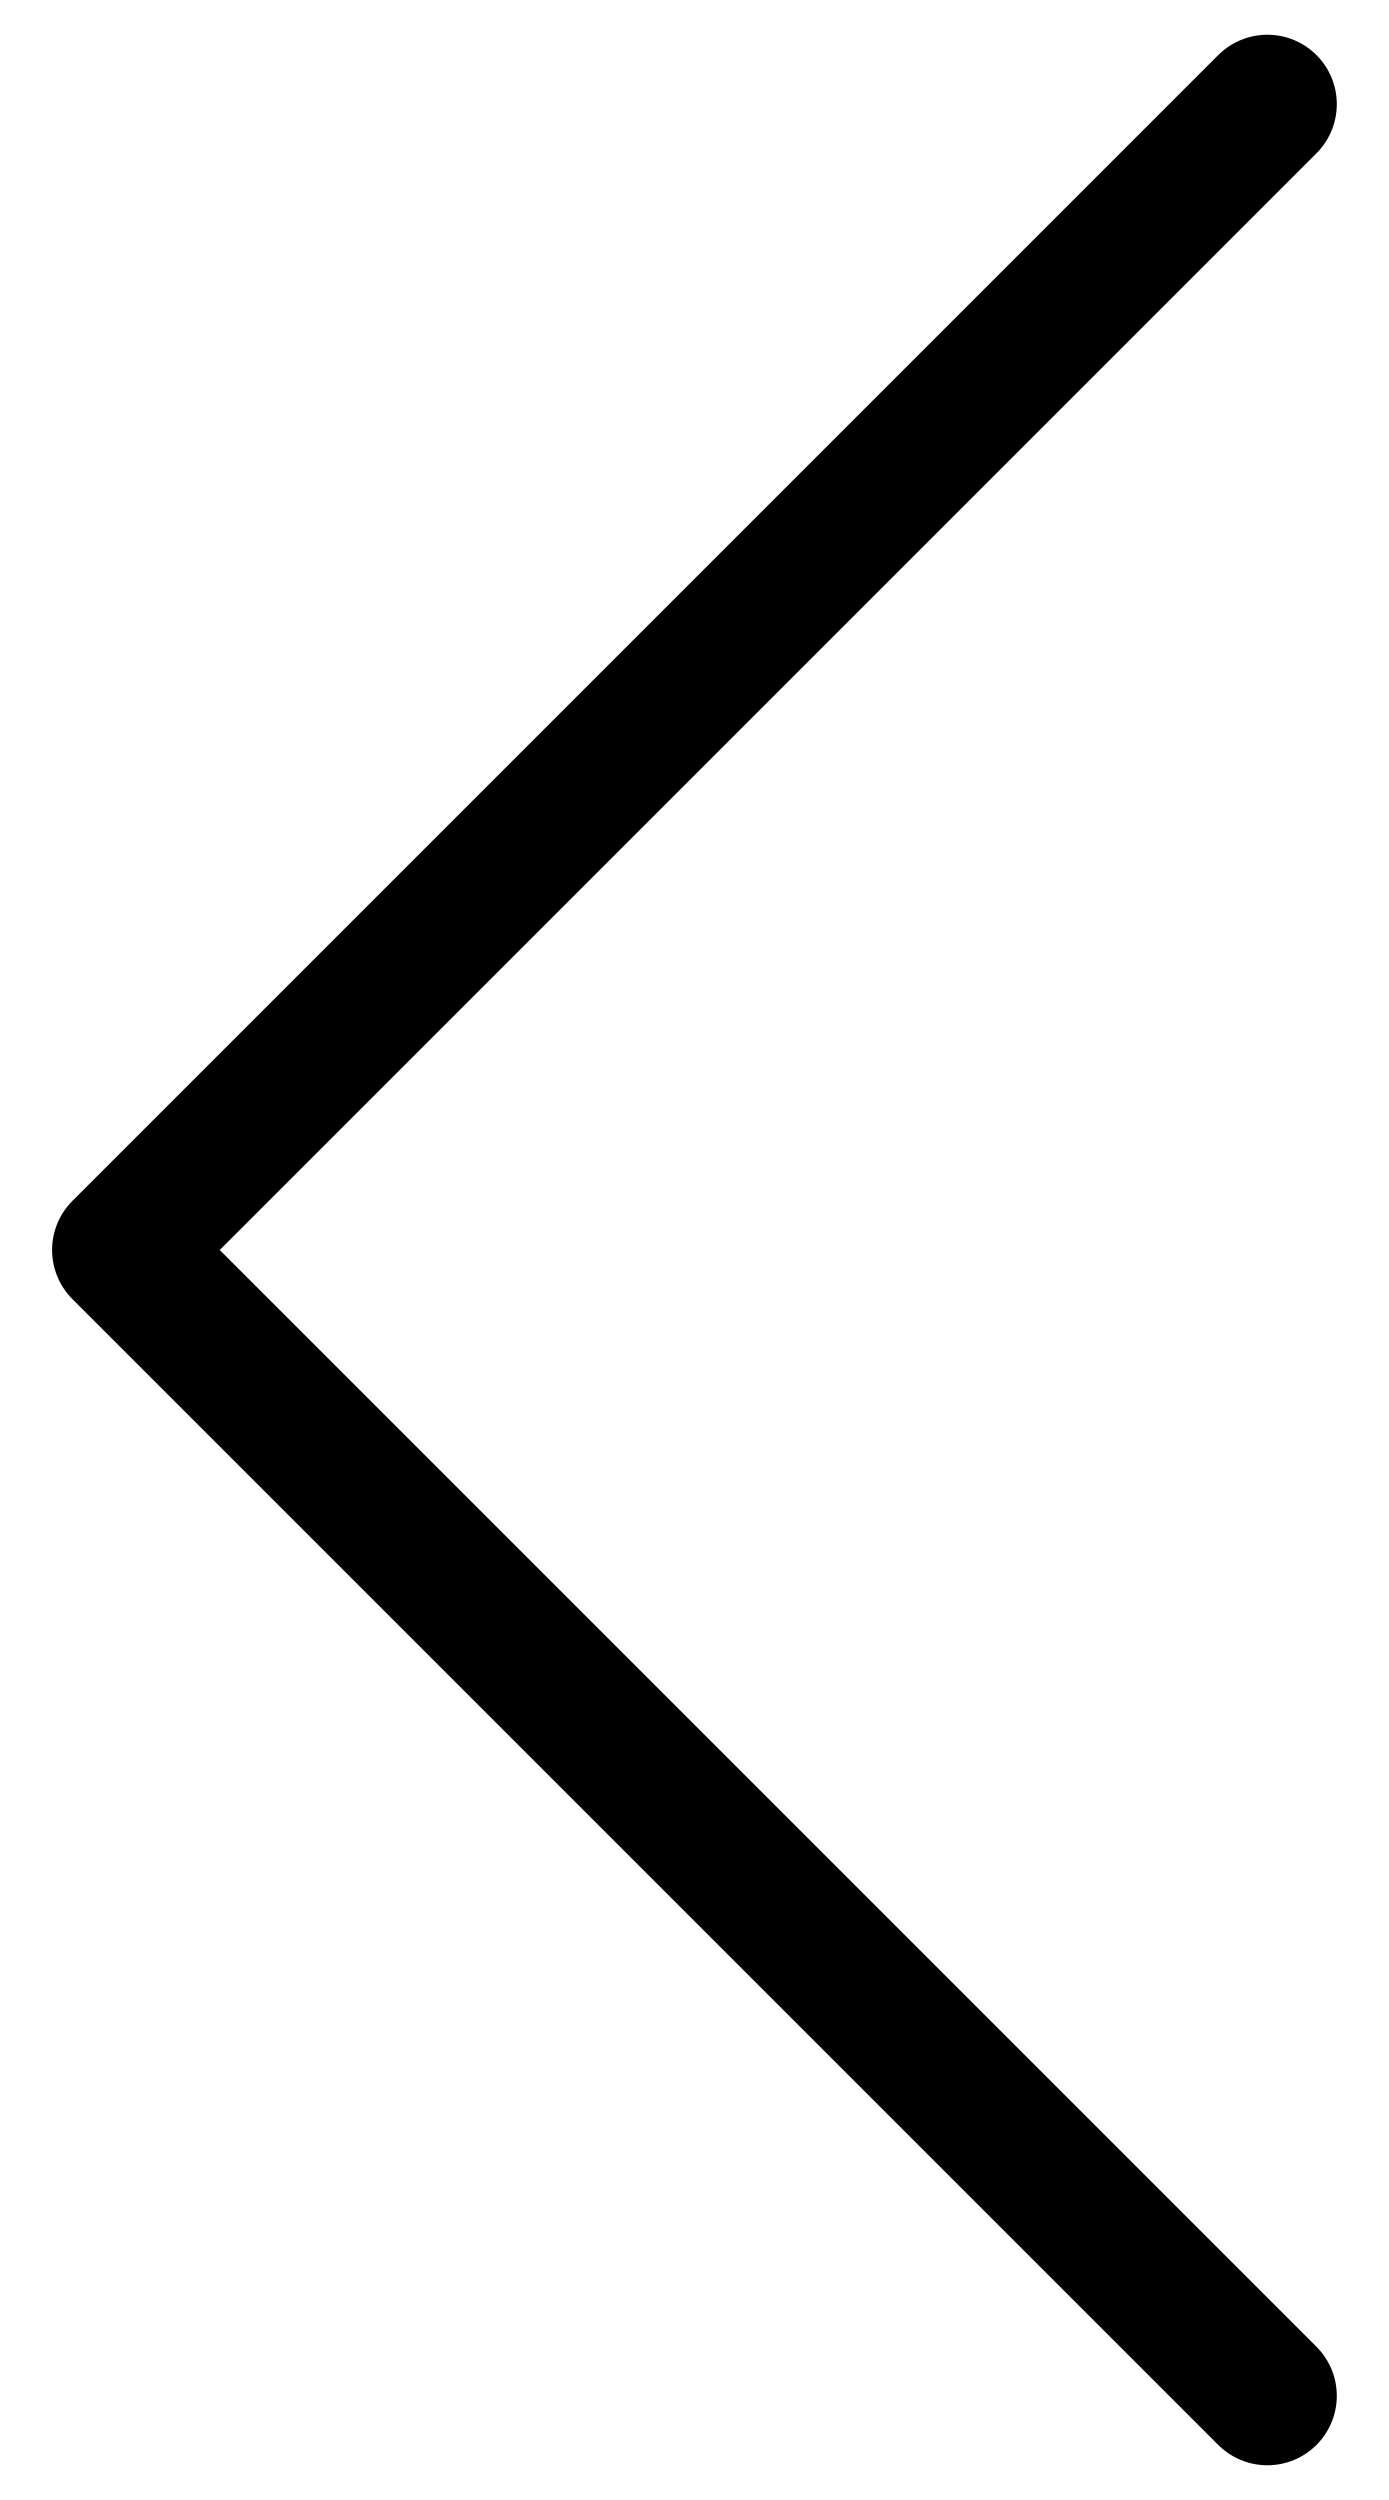
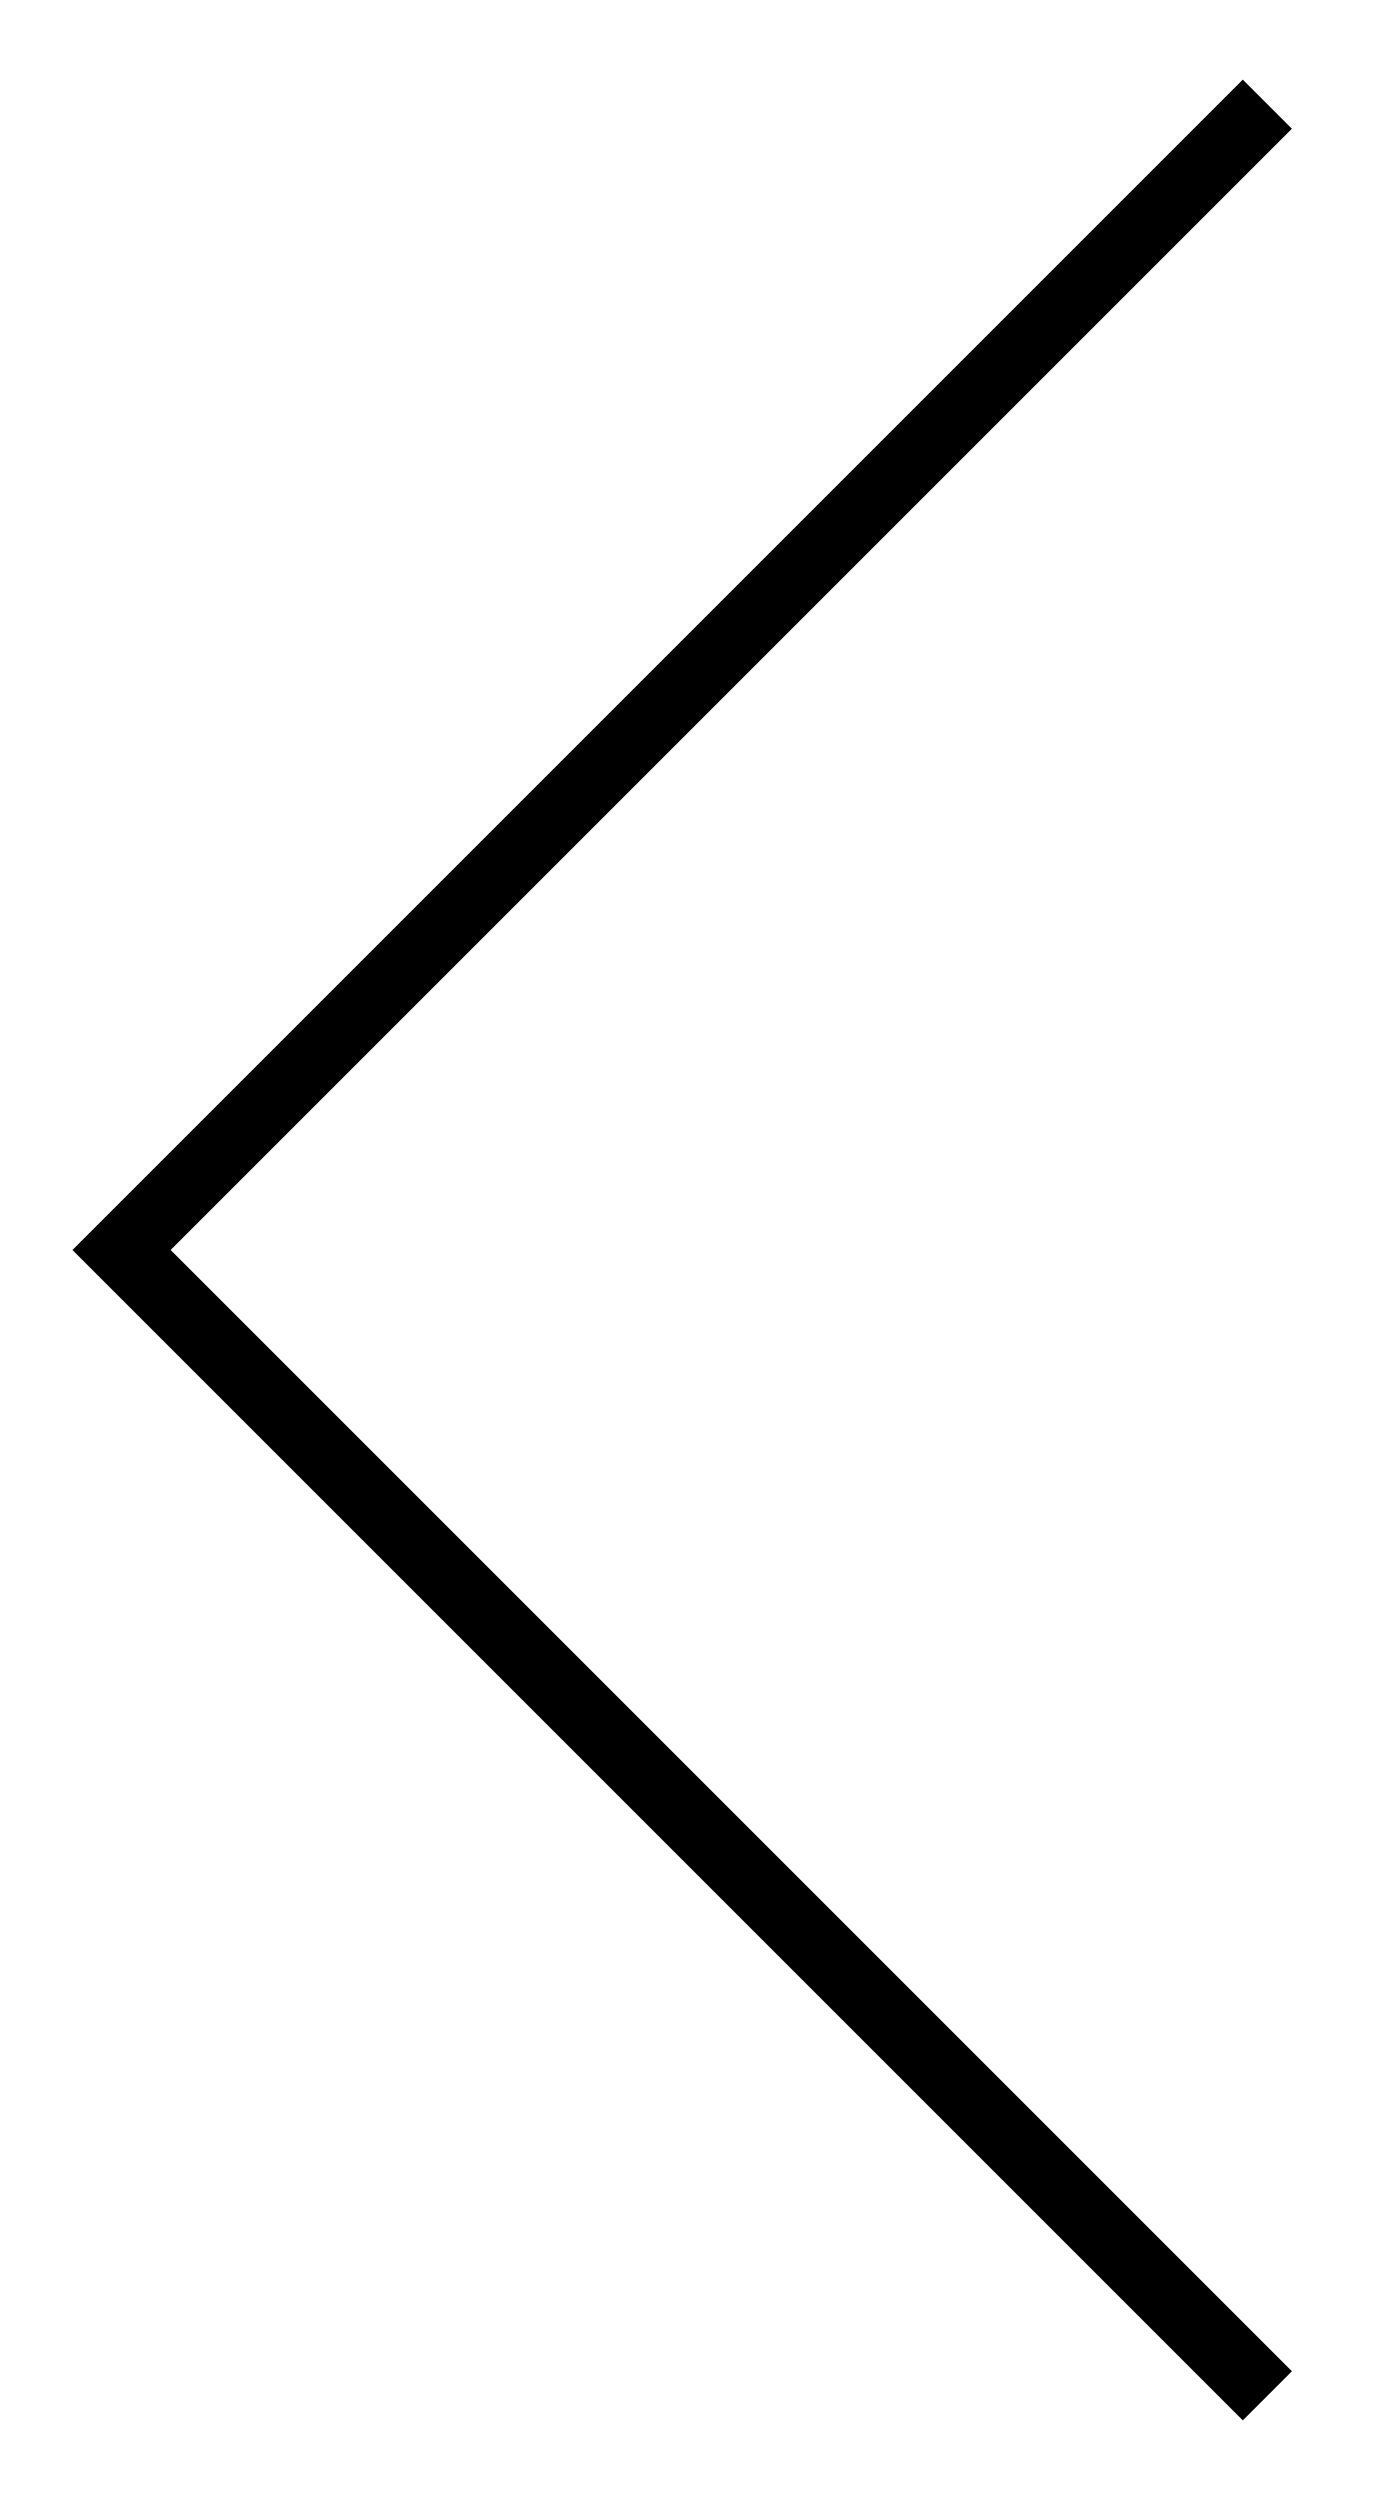
<svg xmlns="http://www.w3.org/2000/svg" width="20" height="36" viewBox="0 0 20 36" fill="none">
-   <path d="M18.25 34.5L1.75 18L18.25 1.5" stroke="black" stroke-width="2" stroke-linecap="round" stroke-linejoin="round" />
+   <path d="M18.25 34.5L1.75 18L18.25 1.5" stroke="black" strokeWidth="2" strokeLinecap="round" strokeLinejoin="round" />
</svg>
